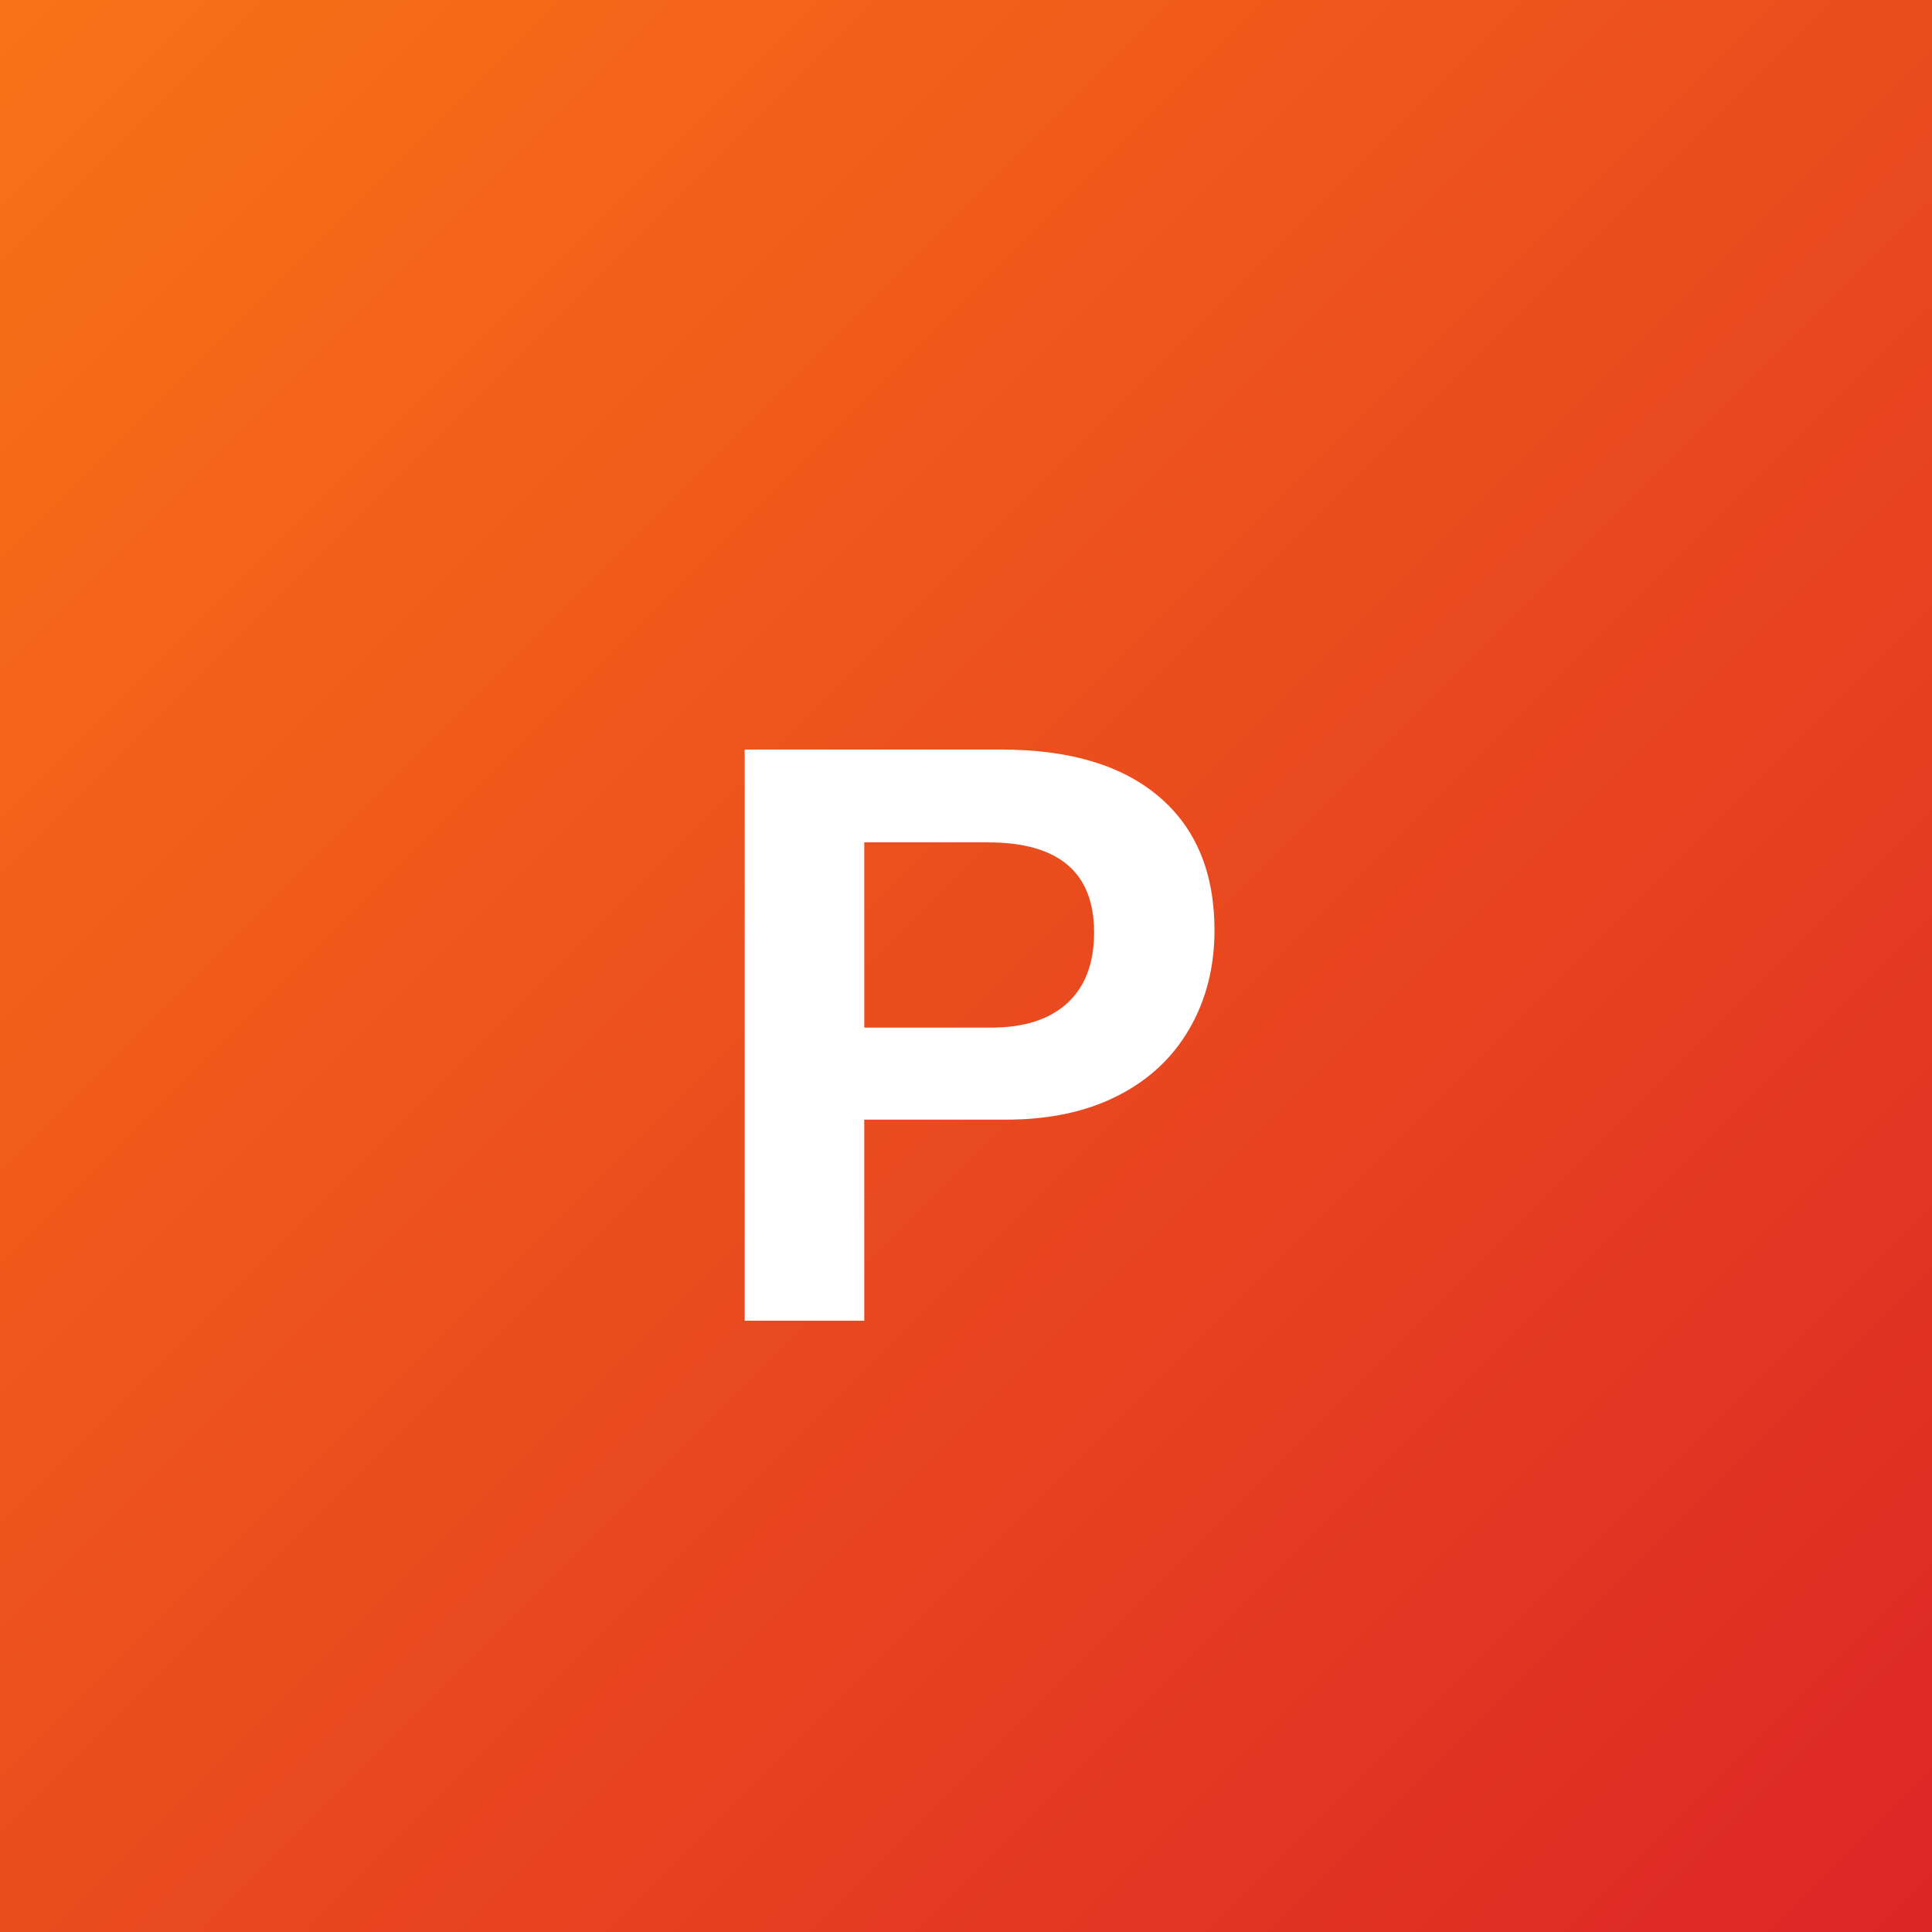
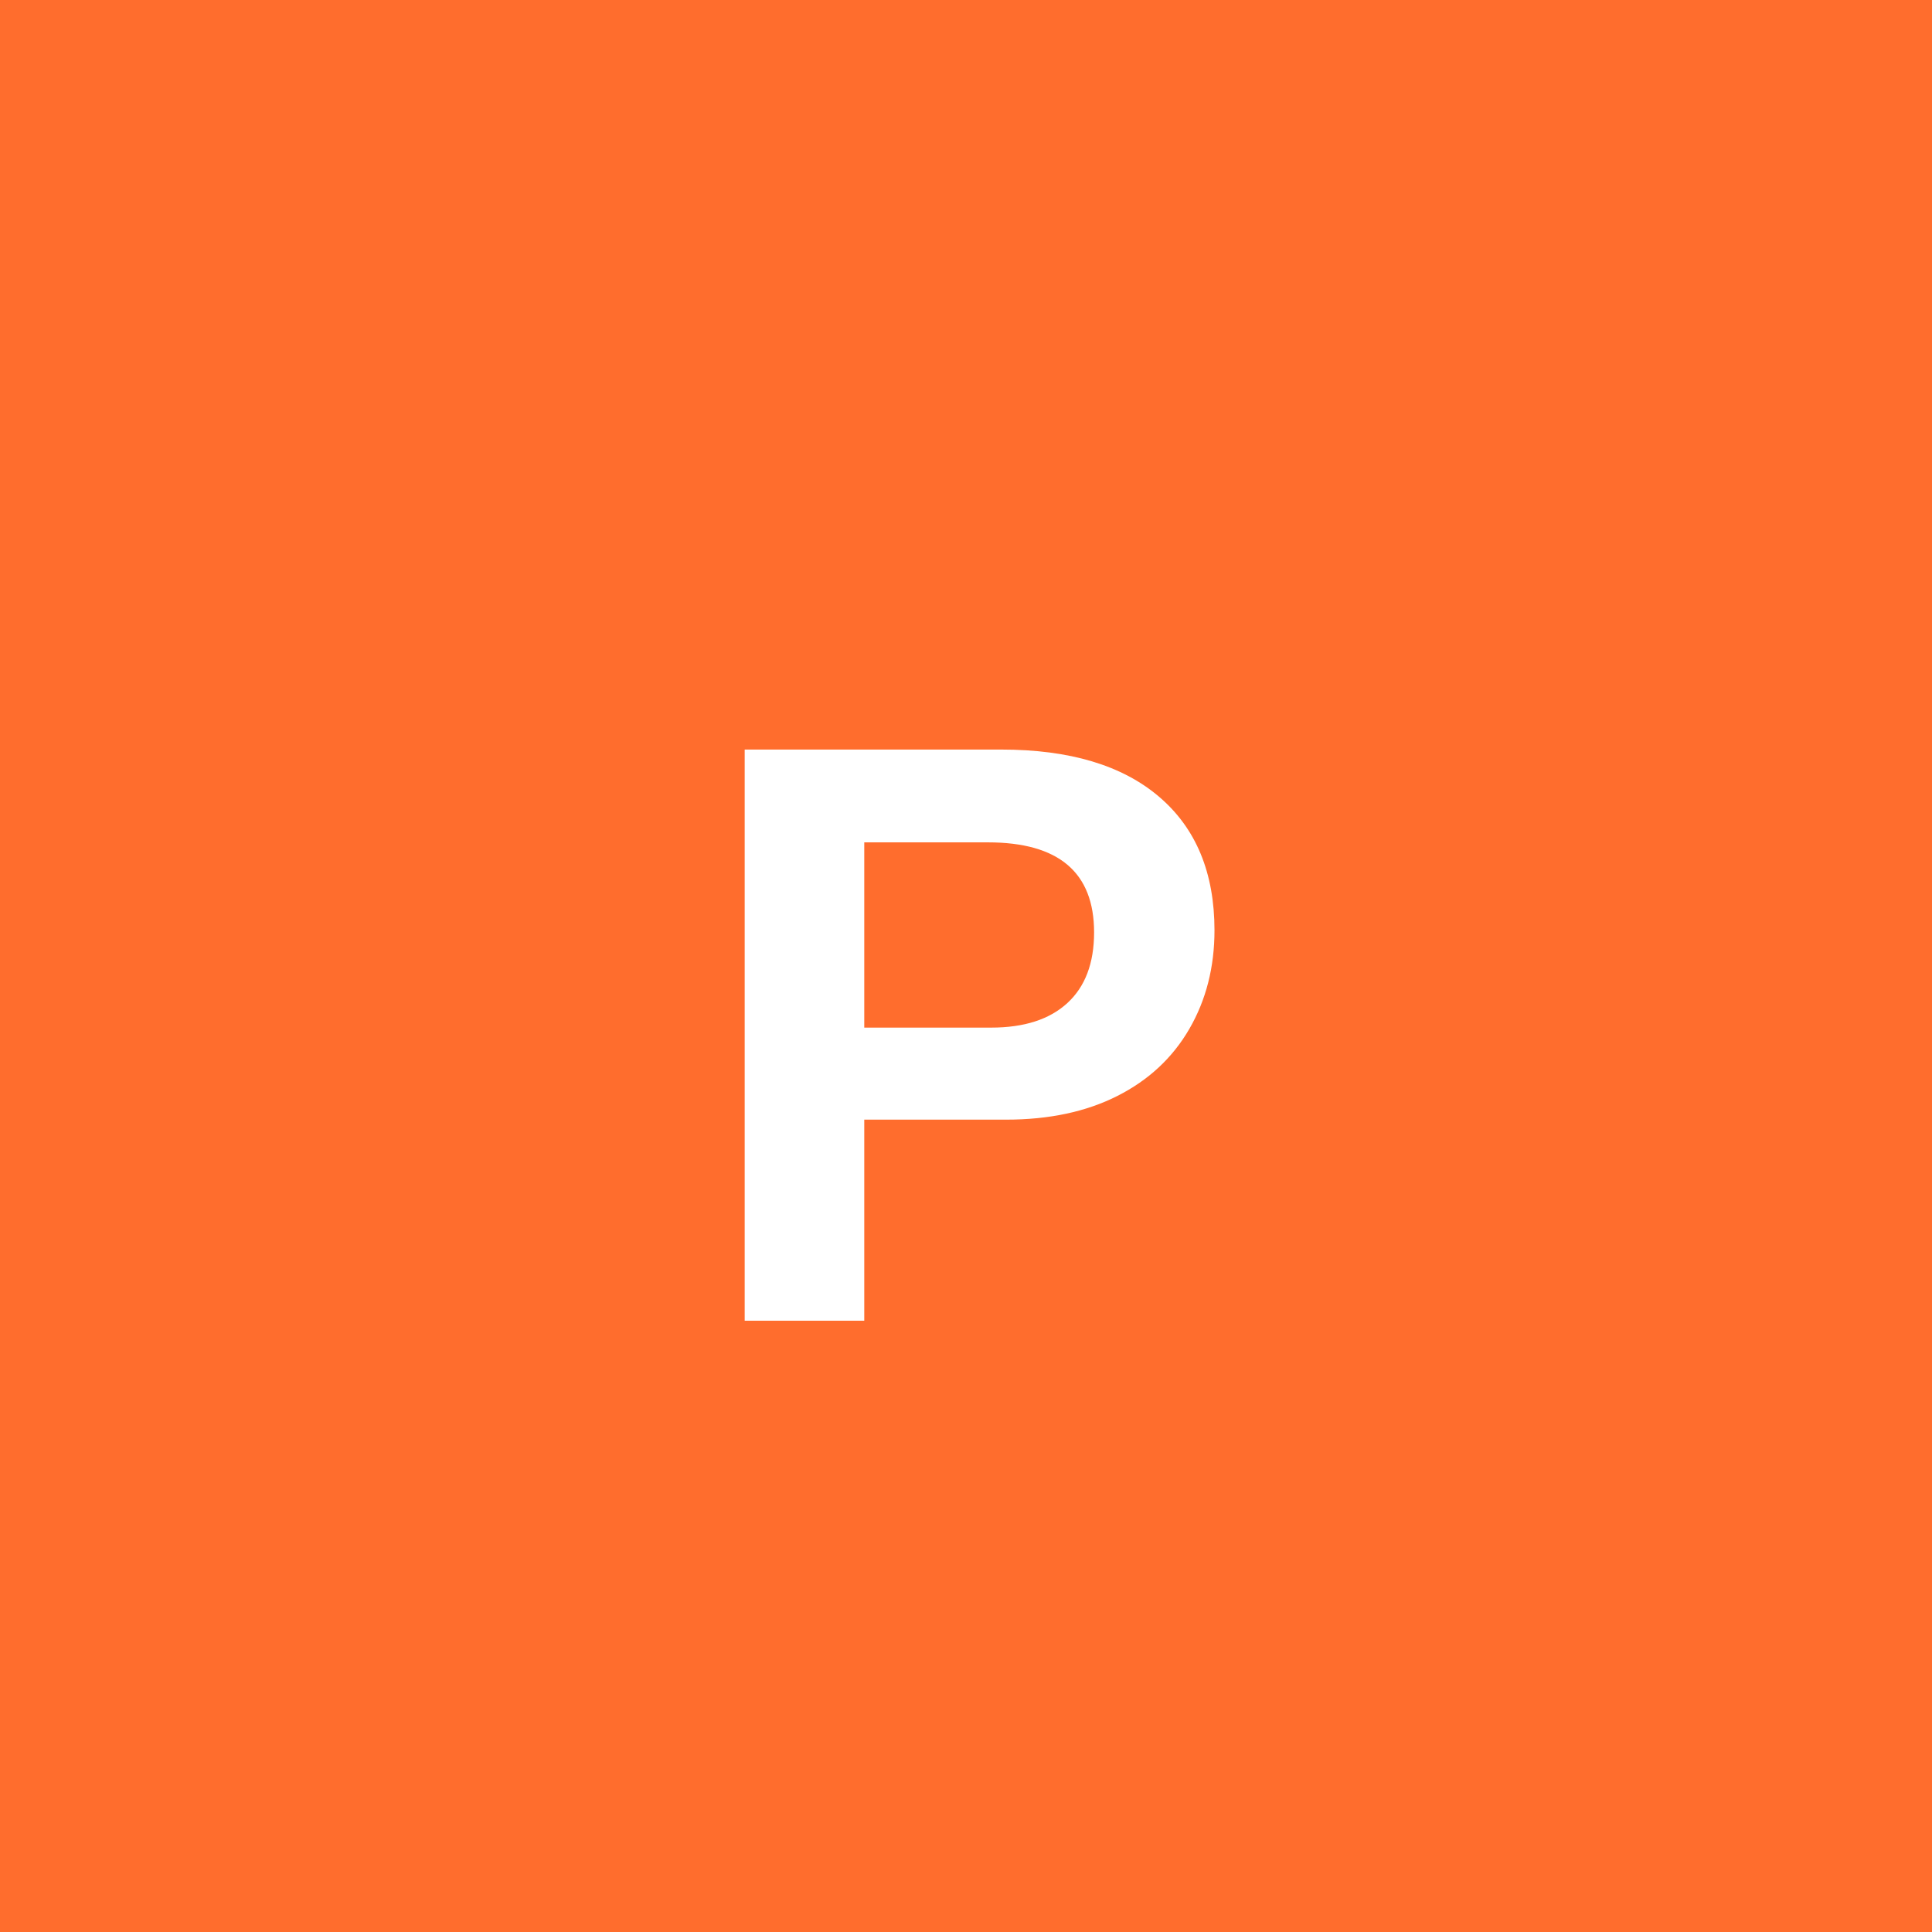
<svg xmlns="http://www.w3.org/2000/svg" viewBox="0 0 512 512">
-   <defs>
-     <linearGradient id="orangeGradient" x1="0%" y1="0%" x2="100%" y2="100%">
-       <stop offset="0%" style="stop-color:#f97316;stop-opacity:1" />
-       <stop offset="100%" style="stop-color:#dc2626;stop-opacity:1" />
-     </linearGradient>
-   </defs>
-   <rect width="512" height="512" fill="url(#orangeGradient)" />
+   <rect width="512" height="512" fill="#FF6D2D" />
  <text x="256" y="350" font-family="Arial, sans-serif" font-size="220" font-weight="bold" fill="white" text-anchor="middle">P</text>
</svg>
